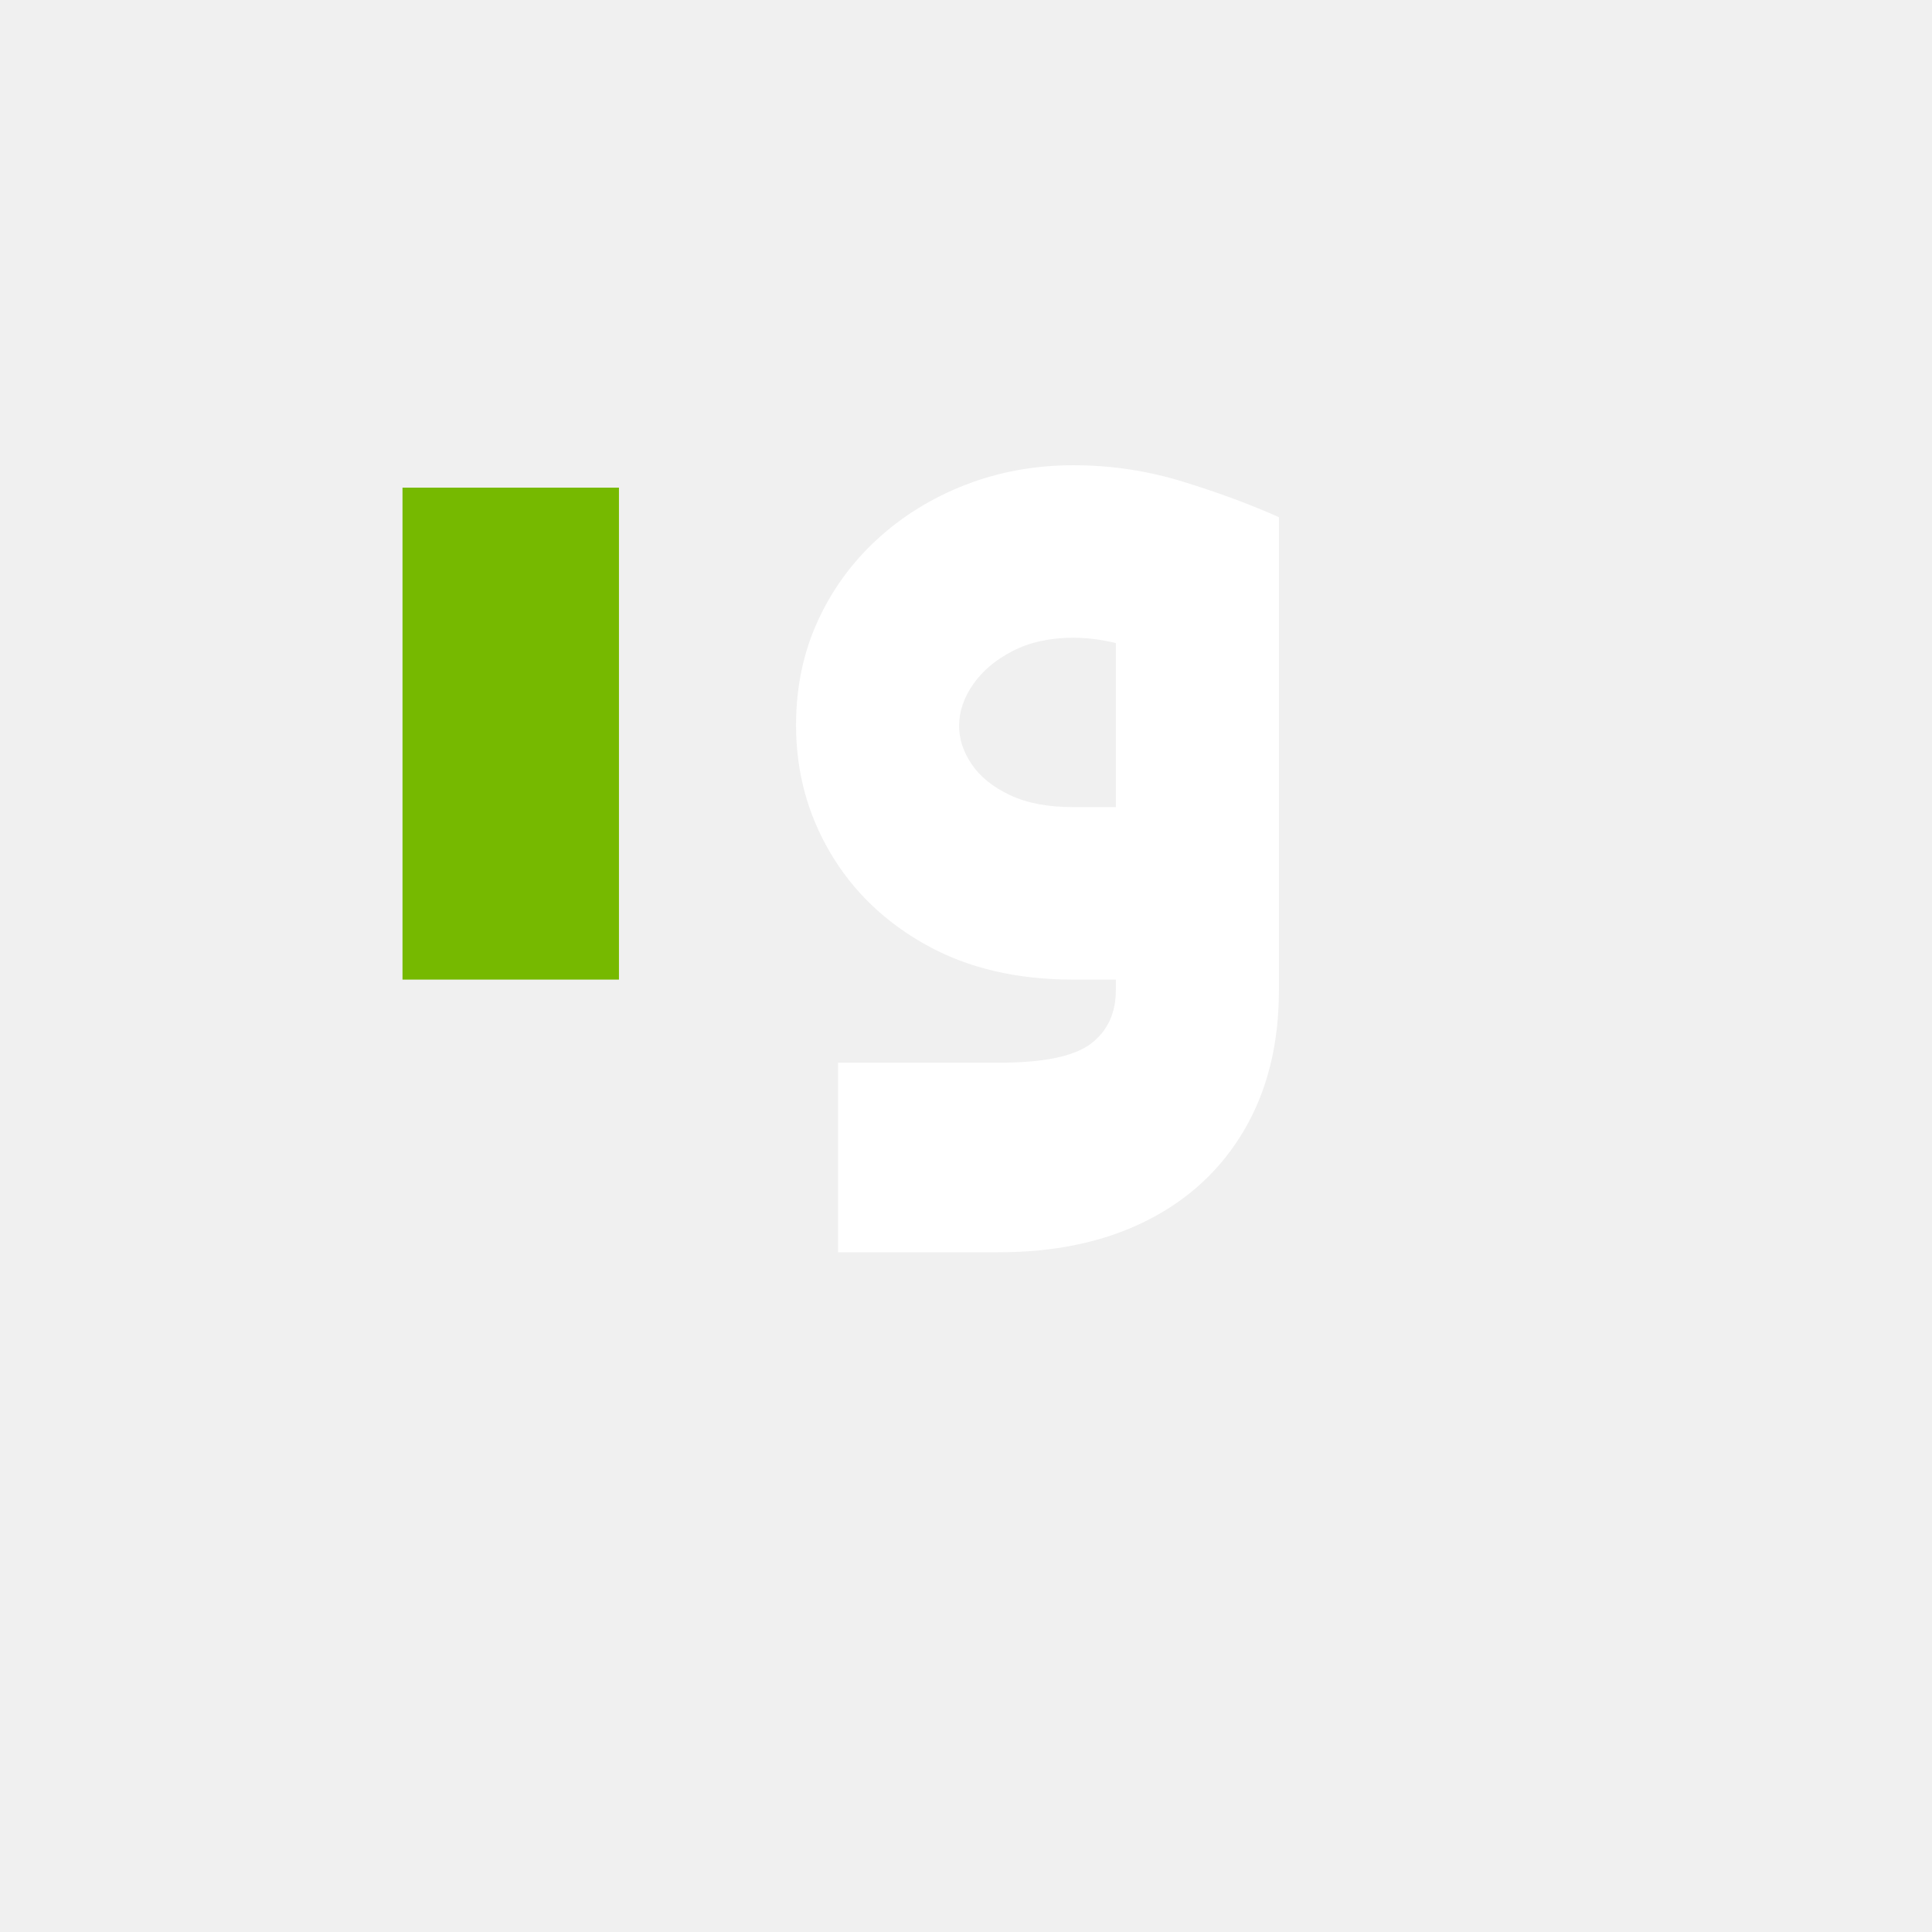
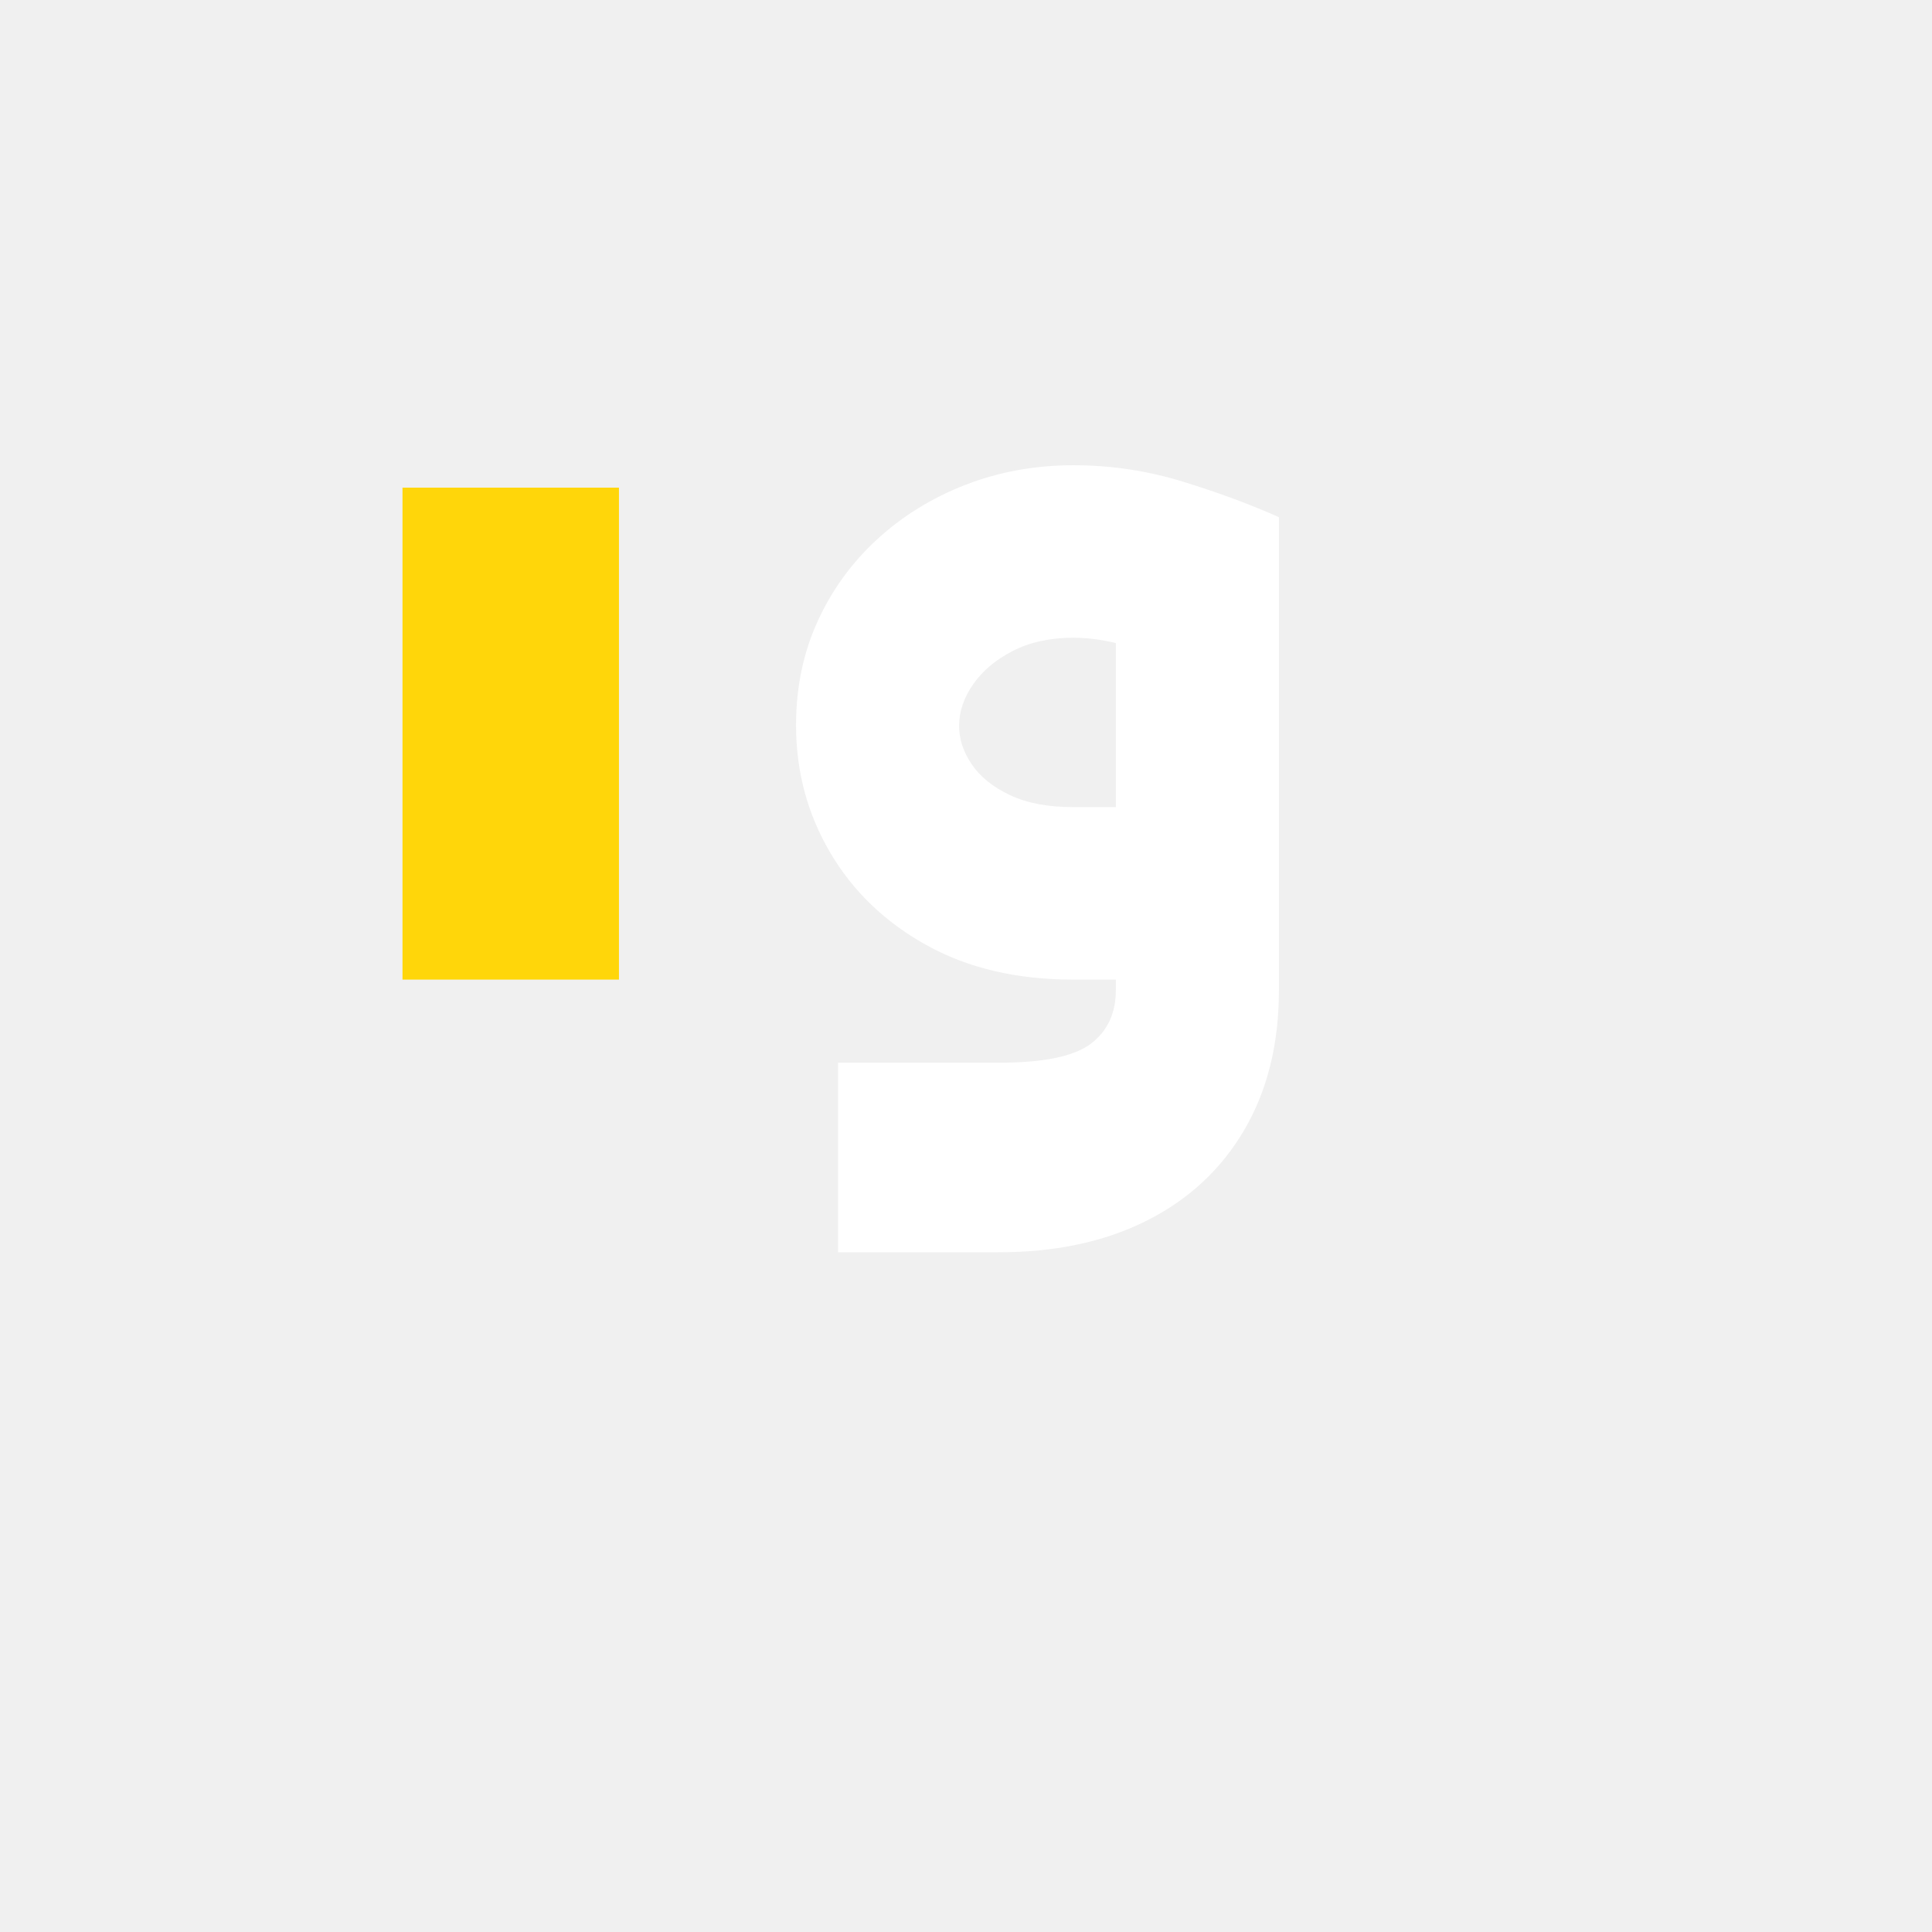
<svg xmlns="http://www.w3.org/2000/svg" viewBox="0 0 1080 1080" width="1080" height="1080">
  <path transform="translate(424.0,547.6) scale(0.5247)" d="M84.743 290.505V88.552H256.029Q327.514 88.552 354.119 68.295Q380.724 48.038 380.724 11.219V-492.619H554.448V11.219Q554.448 97.029 517.672 159.967Q480.895 222.905 413.819 256.705Q346.743 290.505 256.029 290.505ZM334.943 0.0Q245.086 0.0 178.891 -36.767Q112.695 -73.533 76.348 -135.381Q40.0 -197.229 40.0 -270.971Q40.0 -330.924 62.767 -381.191Q85.533 -431.457 126.276 -468.933Q167.019 -506.41 220.738 -527.2Q274.457 -547.991 335.572 -547.991Q395.686 -547.991 452.8 -530.305Q509.914 -512.619 554.448 -492.619L484.153 -313.733Q399.781 -364.219 335.572 -364.219Q298.476 -364.219 271.172 -350.252Q243.867 -336.286 228.795 -314.748Q213.724 -293.21 213.724 -270.181Q213.724 -249.153 227.295 -229.219Q240.867 -209.286 267.962 -196.529Q295.057 -183.772 334.943 -183.772H499.495V0.0Z" fill="#FFFFFF" />
-   <rect x="225.0" y="272.6" width="121.0" height="275.0" fill="#76b900" />
+   <rect x="225.0" y="272.6" width="121.0" height="275.0" fill="#FFD60A" />
</svg>
